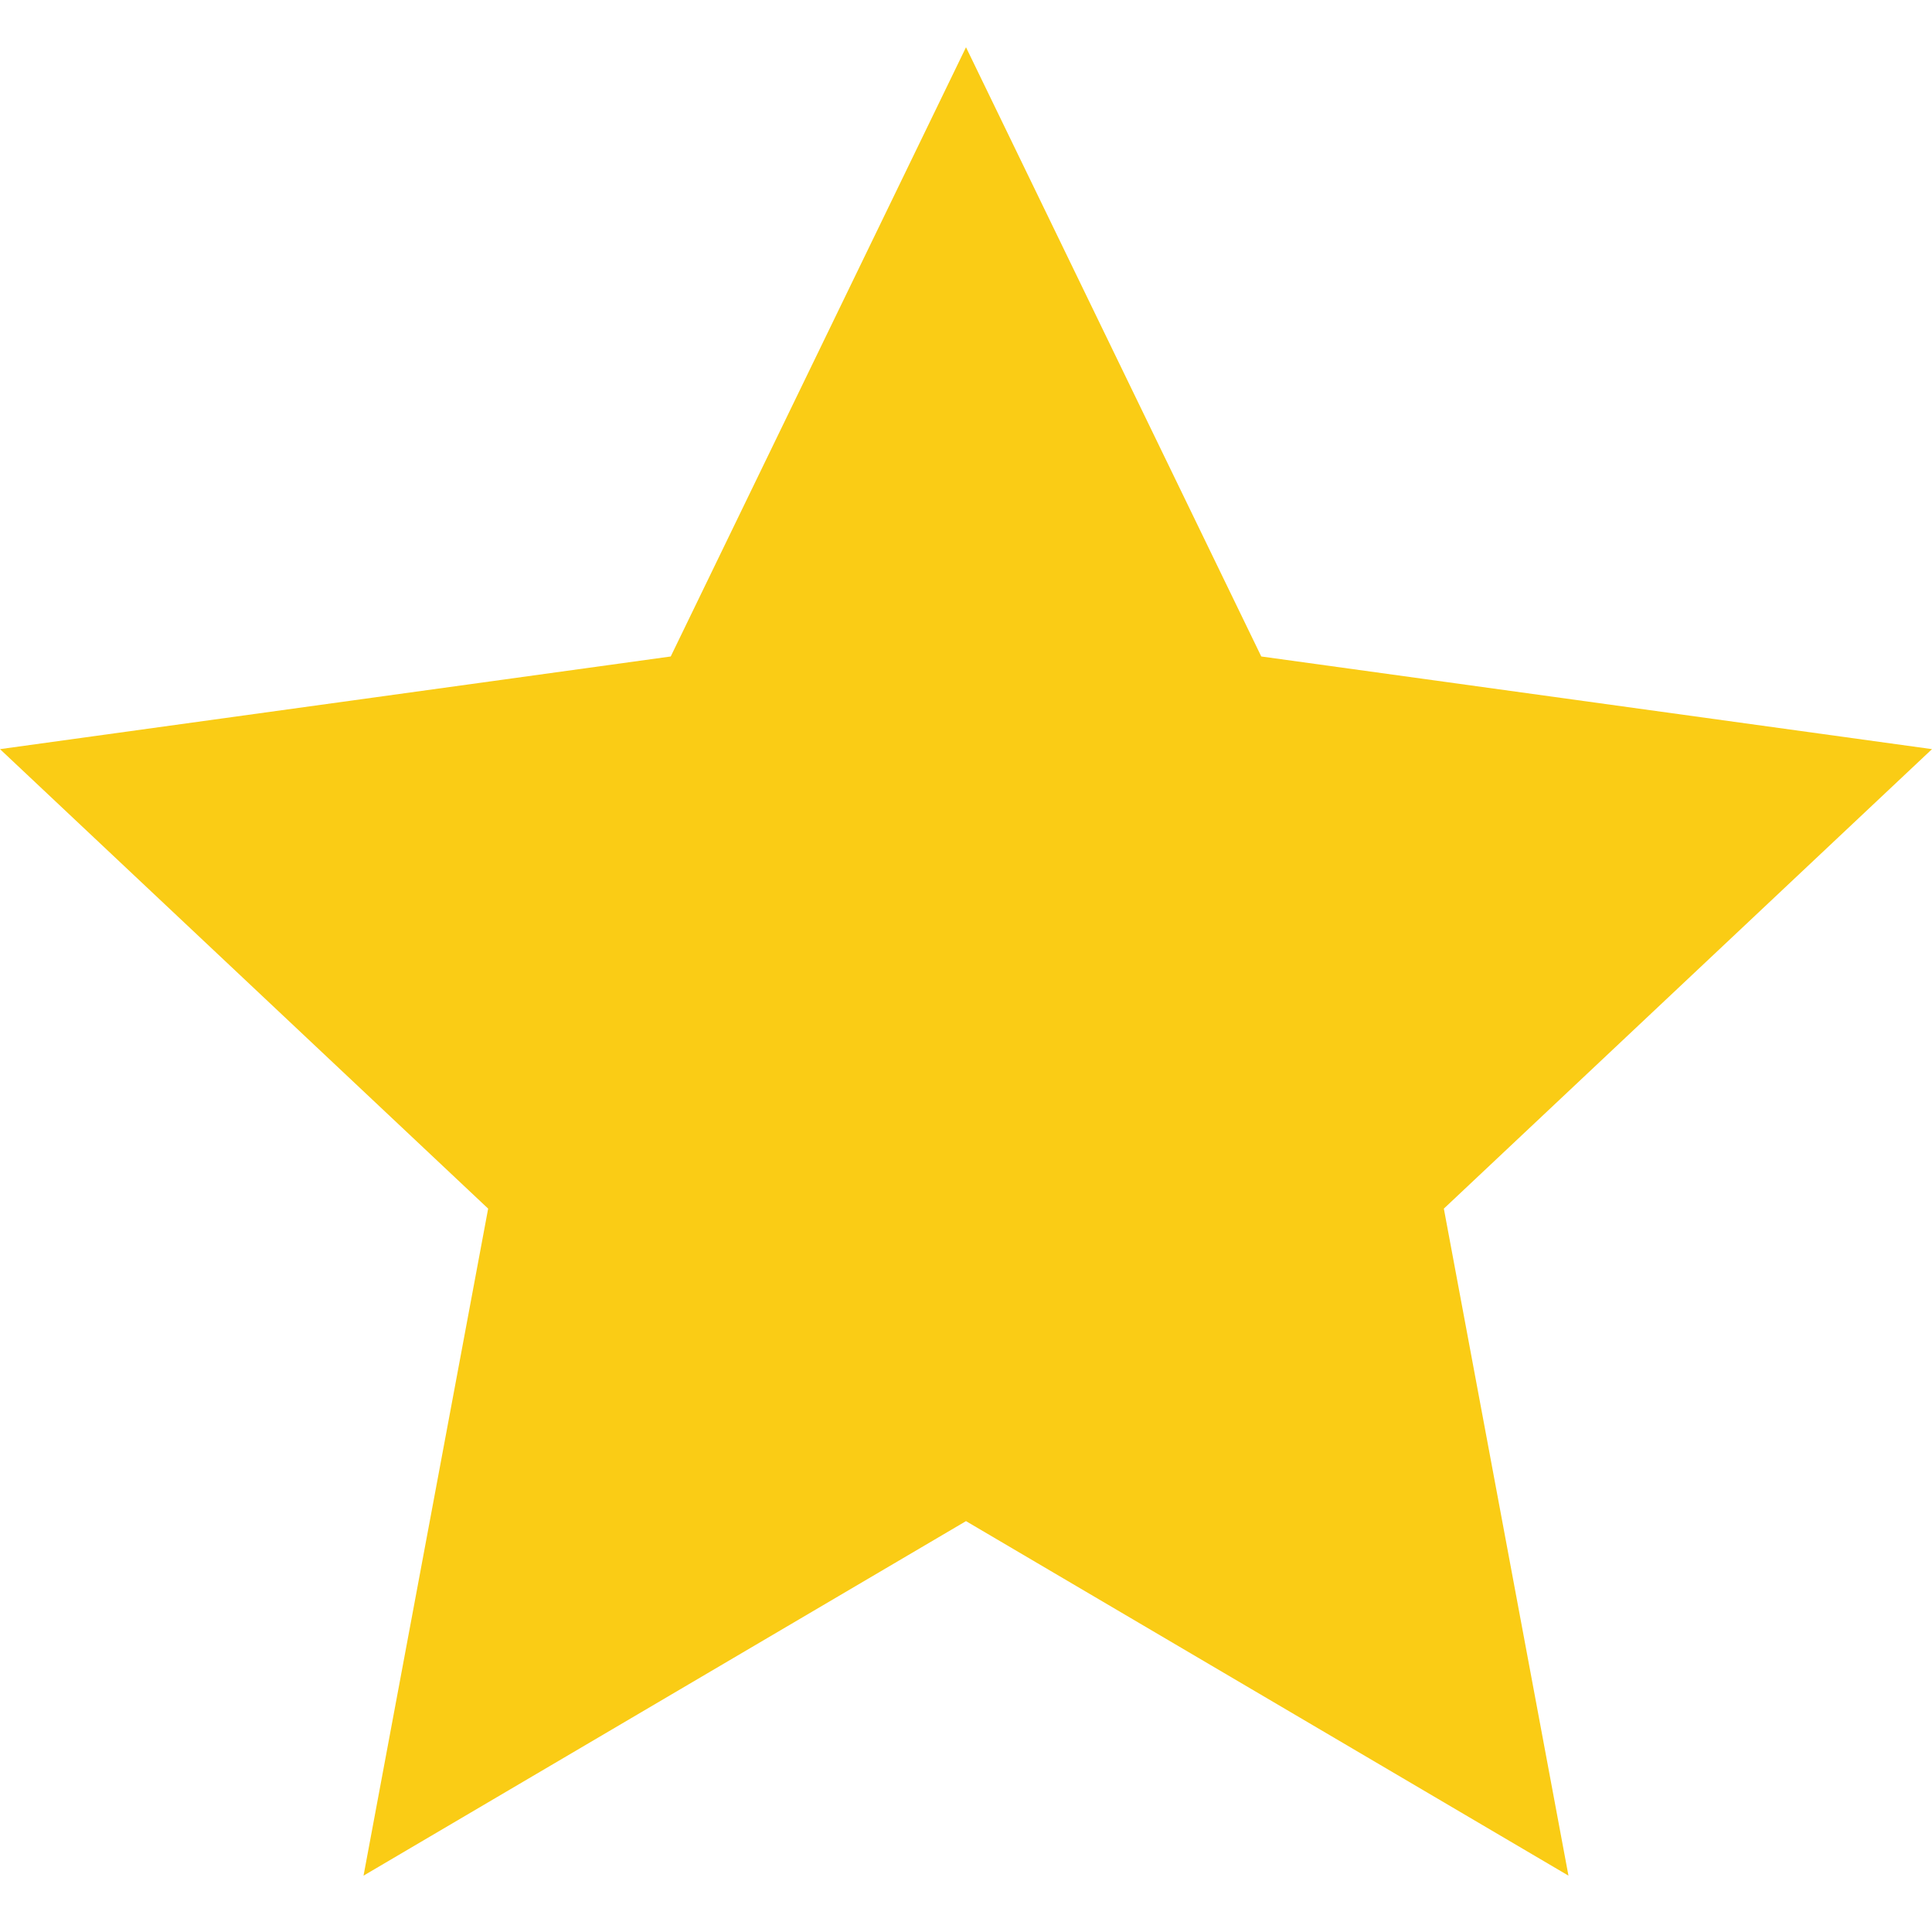
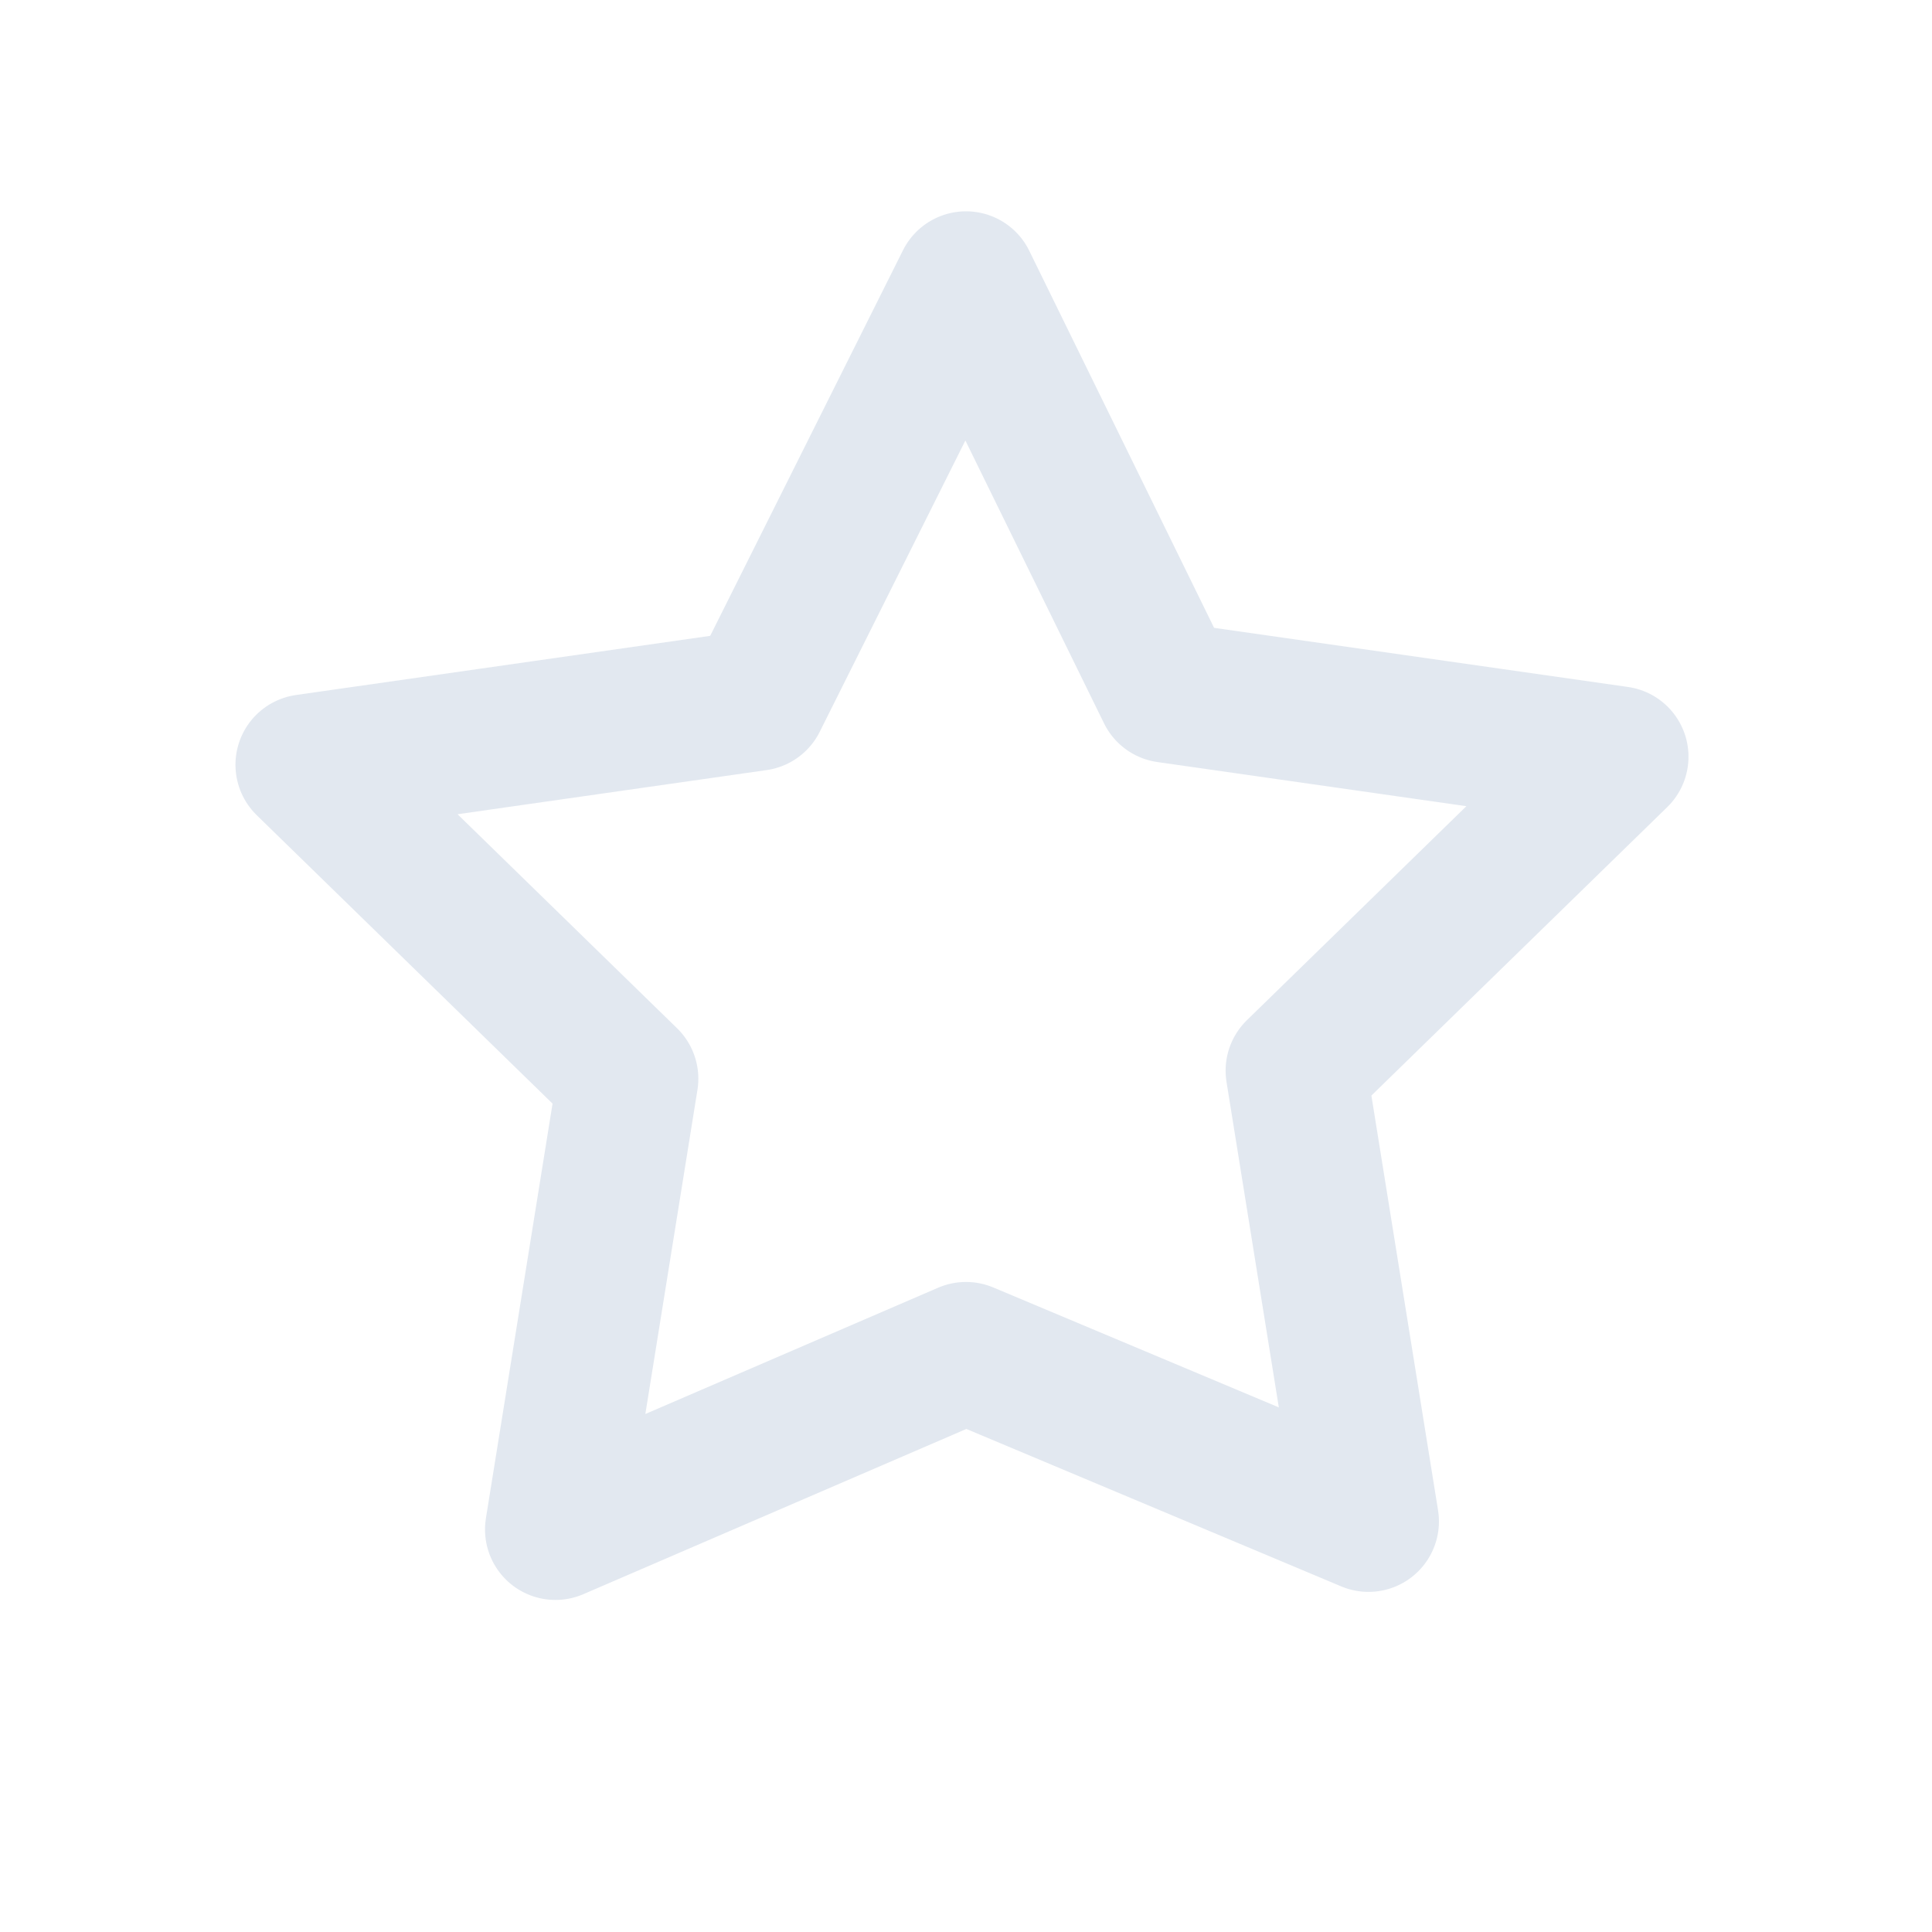
- <svg xmlns="http://www.w3.org/2000/svg" width="128" height="128" viewBox="0 0 24 24" fill="#facc15" stroke="#facc15" stroke-width="0">
-   <path d="M12 .587l3.668 7.568 8.332 1.151-6.064 5.708 1.548 8.286L12 18.896l-7.484 4.404 1.548-8.286L0 9.306l8.332-1.151z" />
+ <svg xmlns="http://www.w3.org/2000/svg" width="24" height="24" viewBox="0 0 24 24" fill="none" stroke="#e2e8f0" stroke-width="1.75" stroke-linecap="round" stroke-linejoin="round">
+   <path d="M12 3.5l2.5 5.1 5.6.8-4 3.9.9 5.6L12 16.8 6.9 19l.9-5.6-4-3.9 5.6-.8z" />
</svg>
